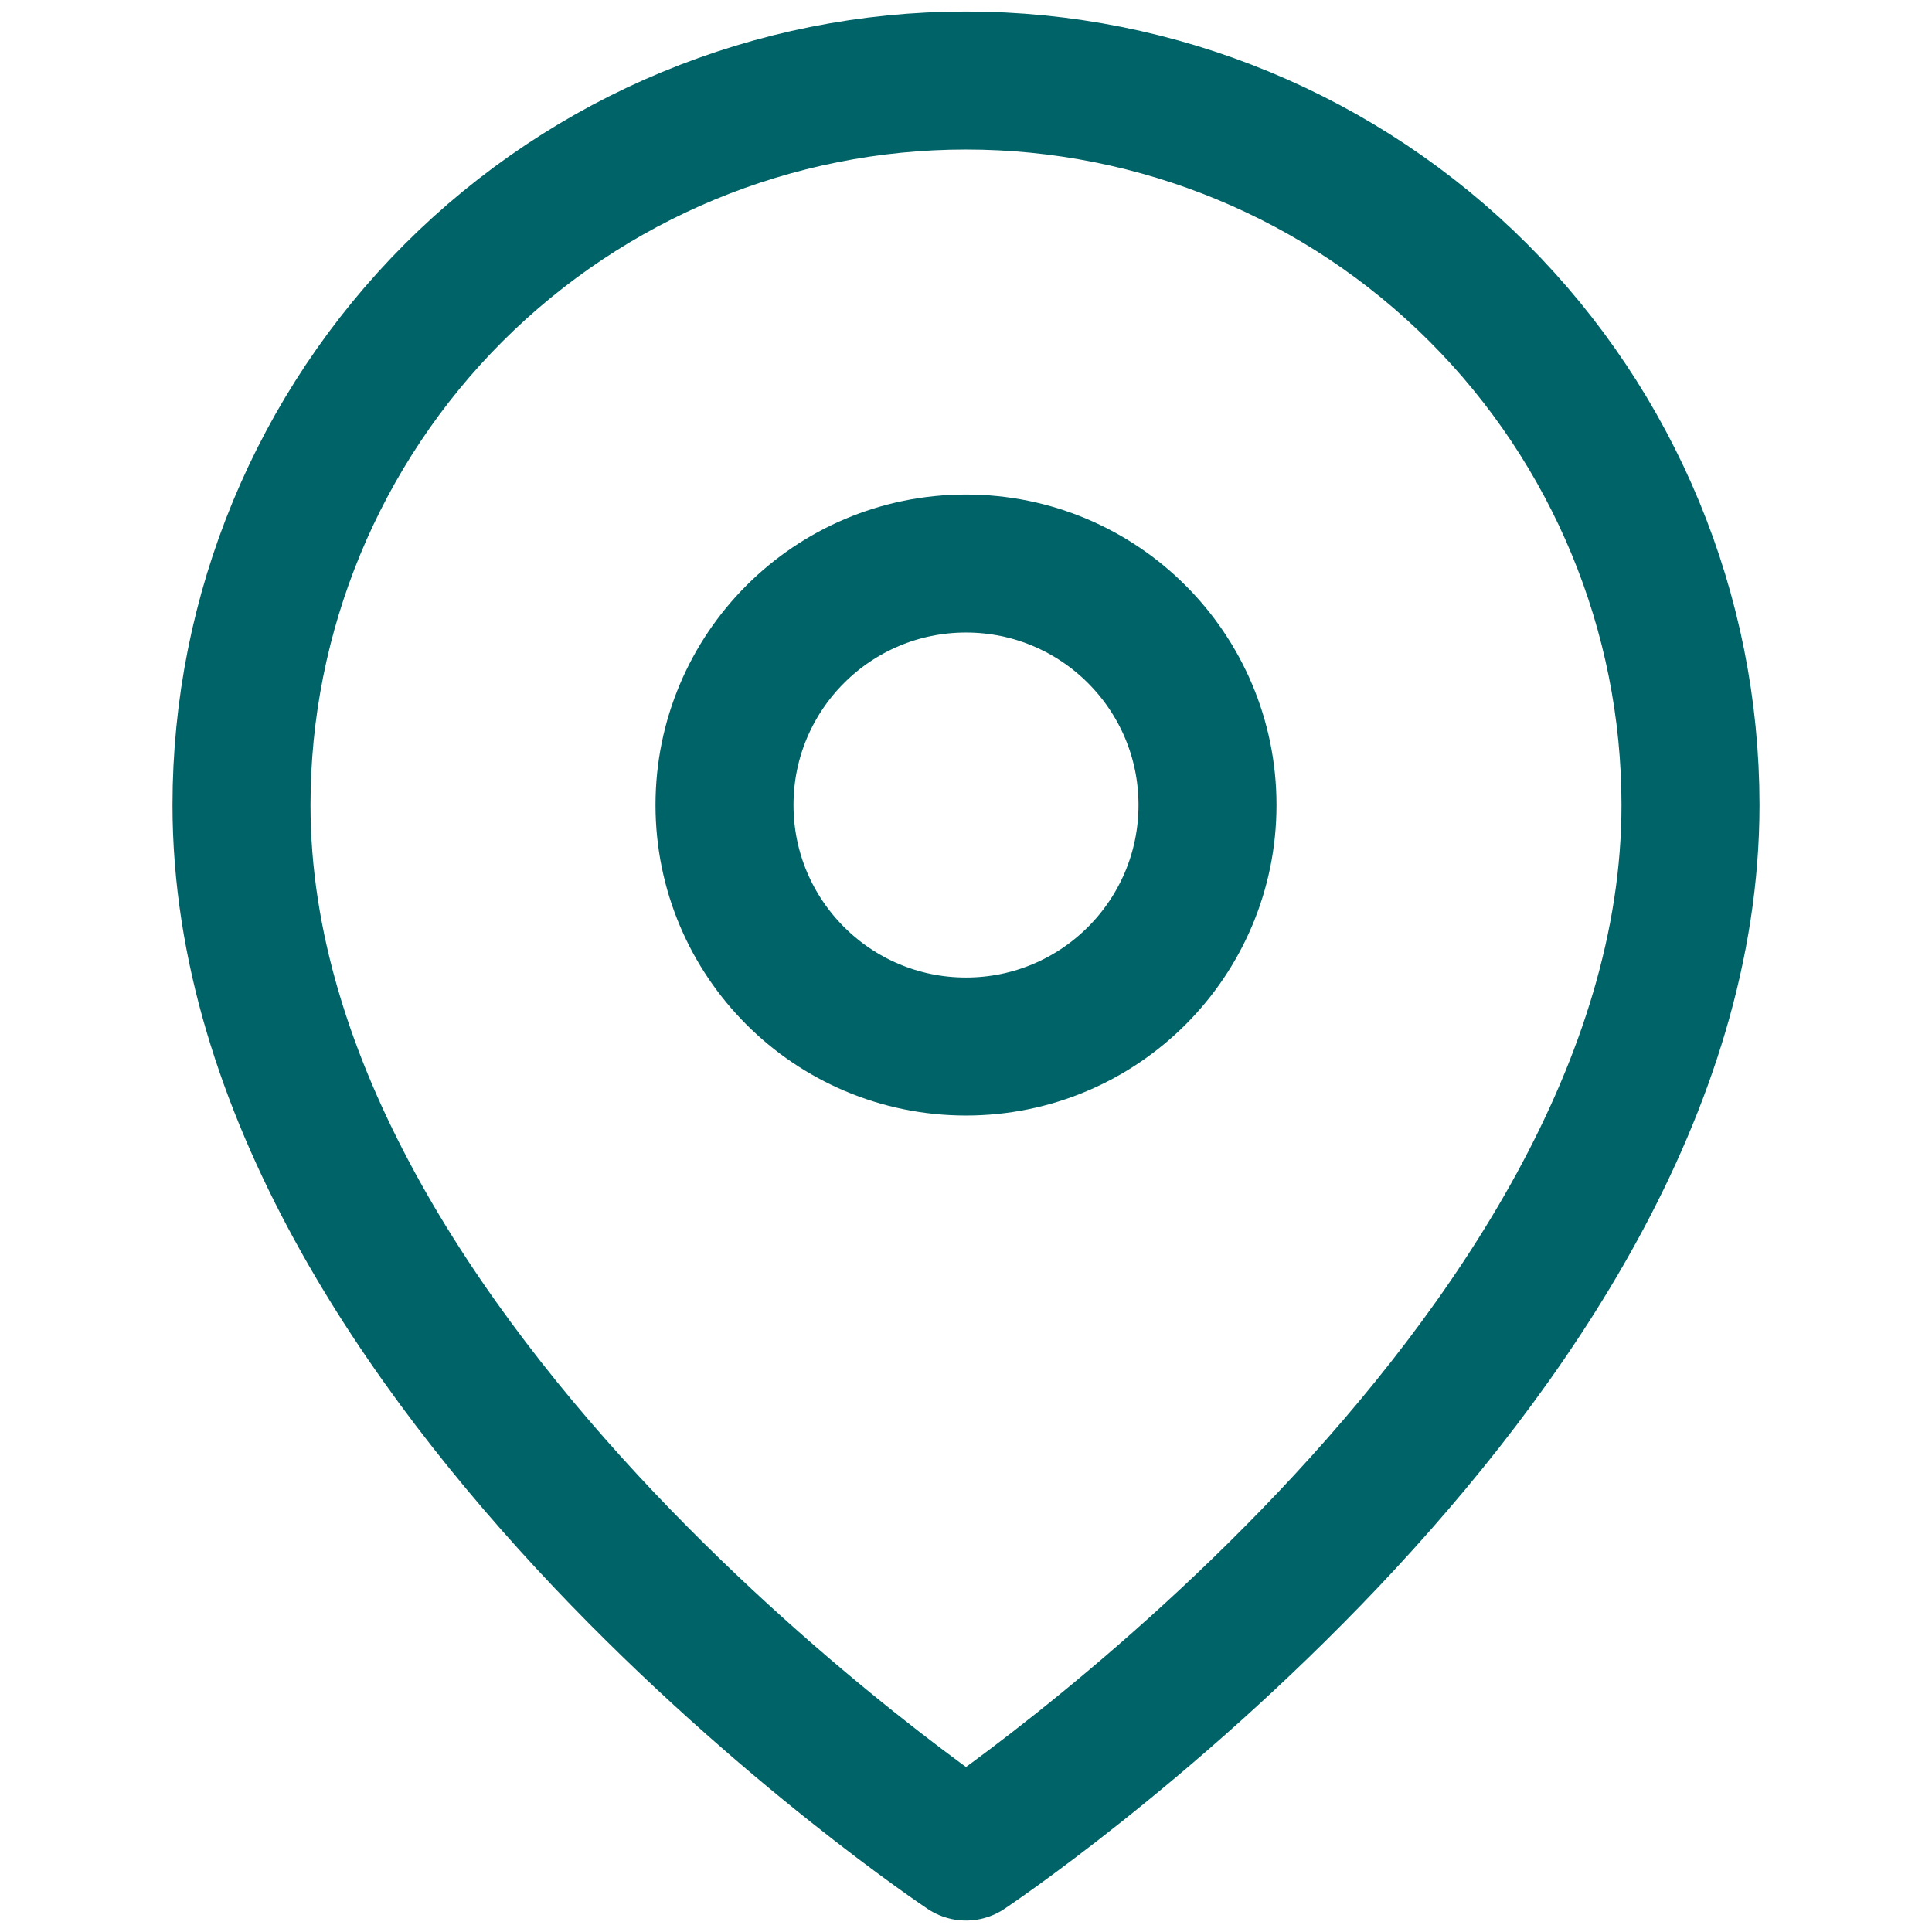
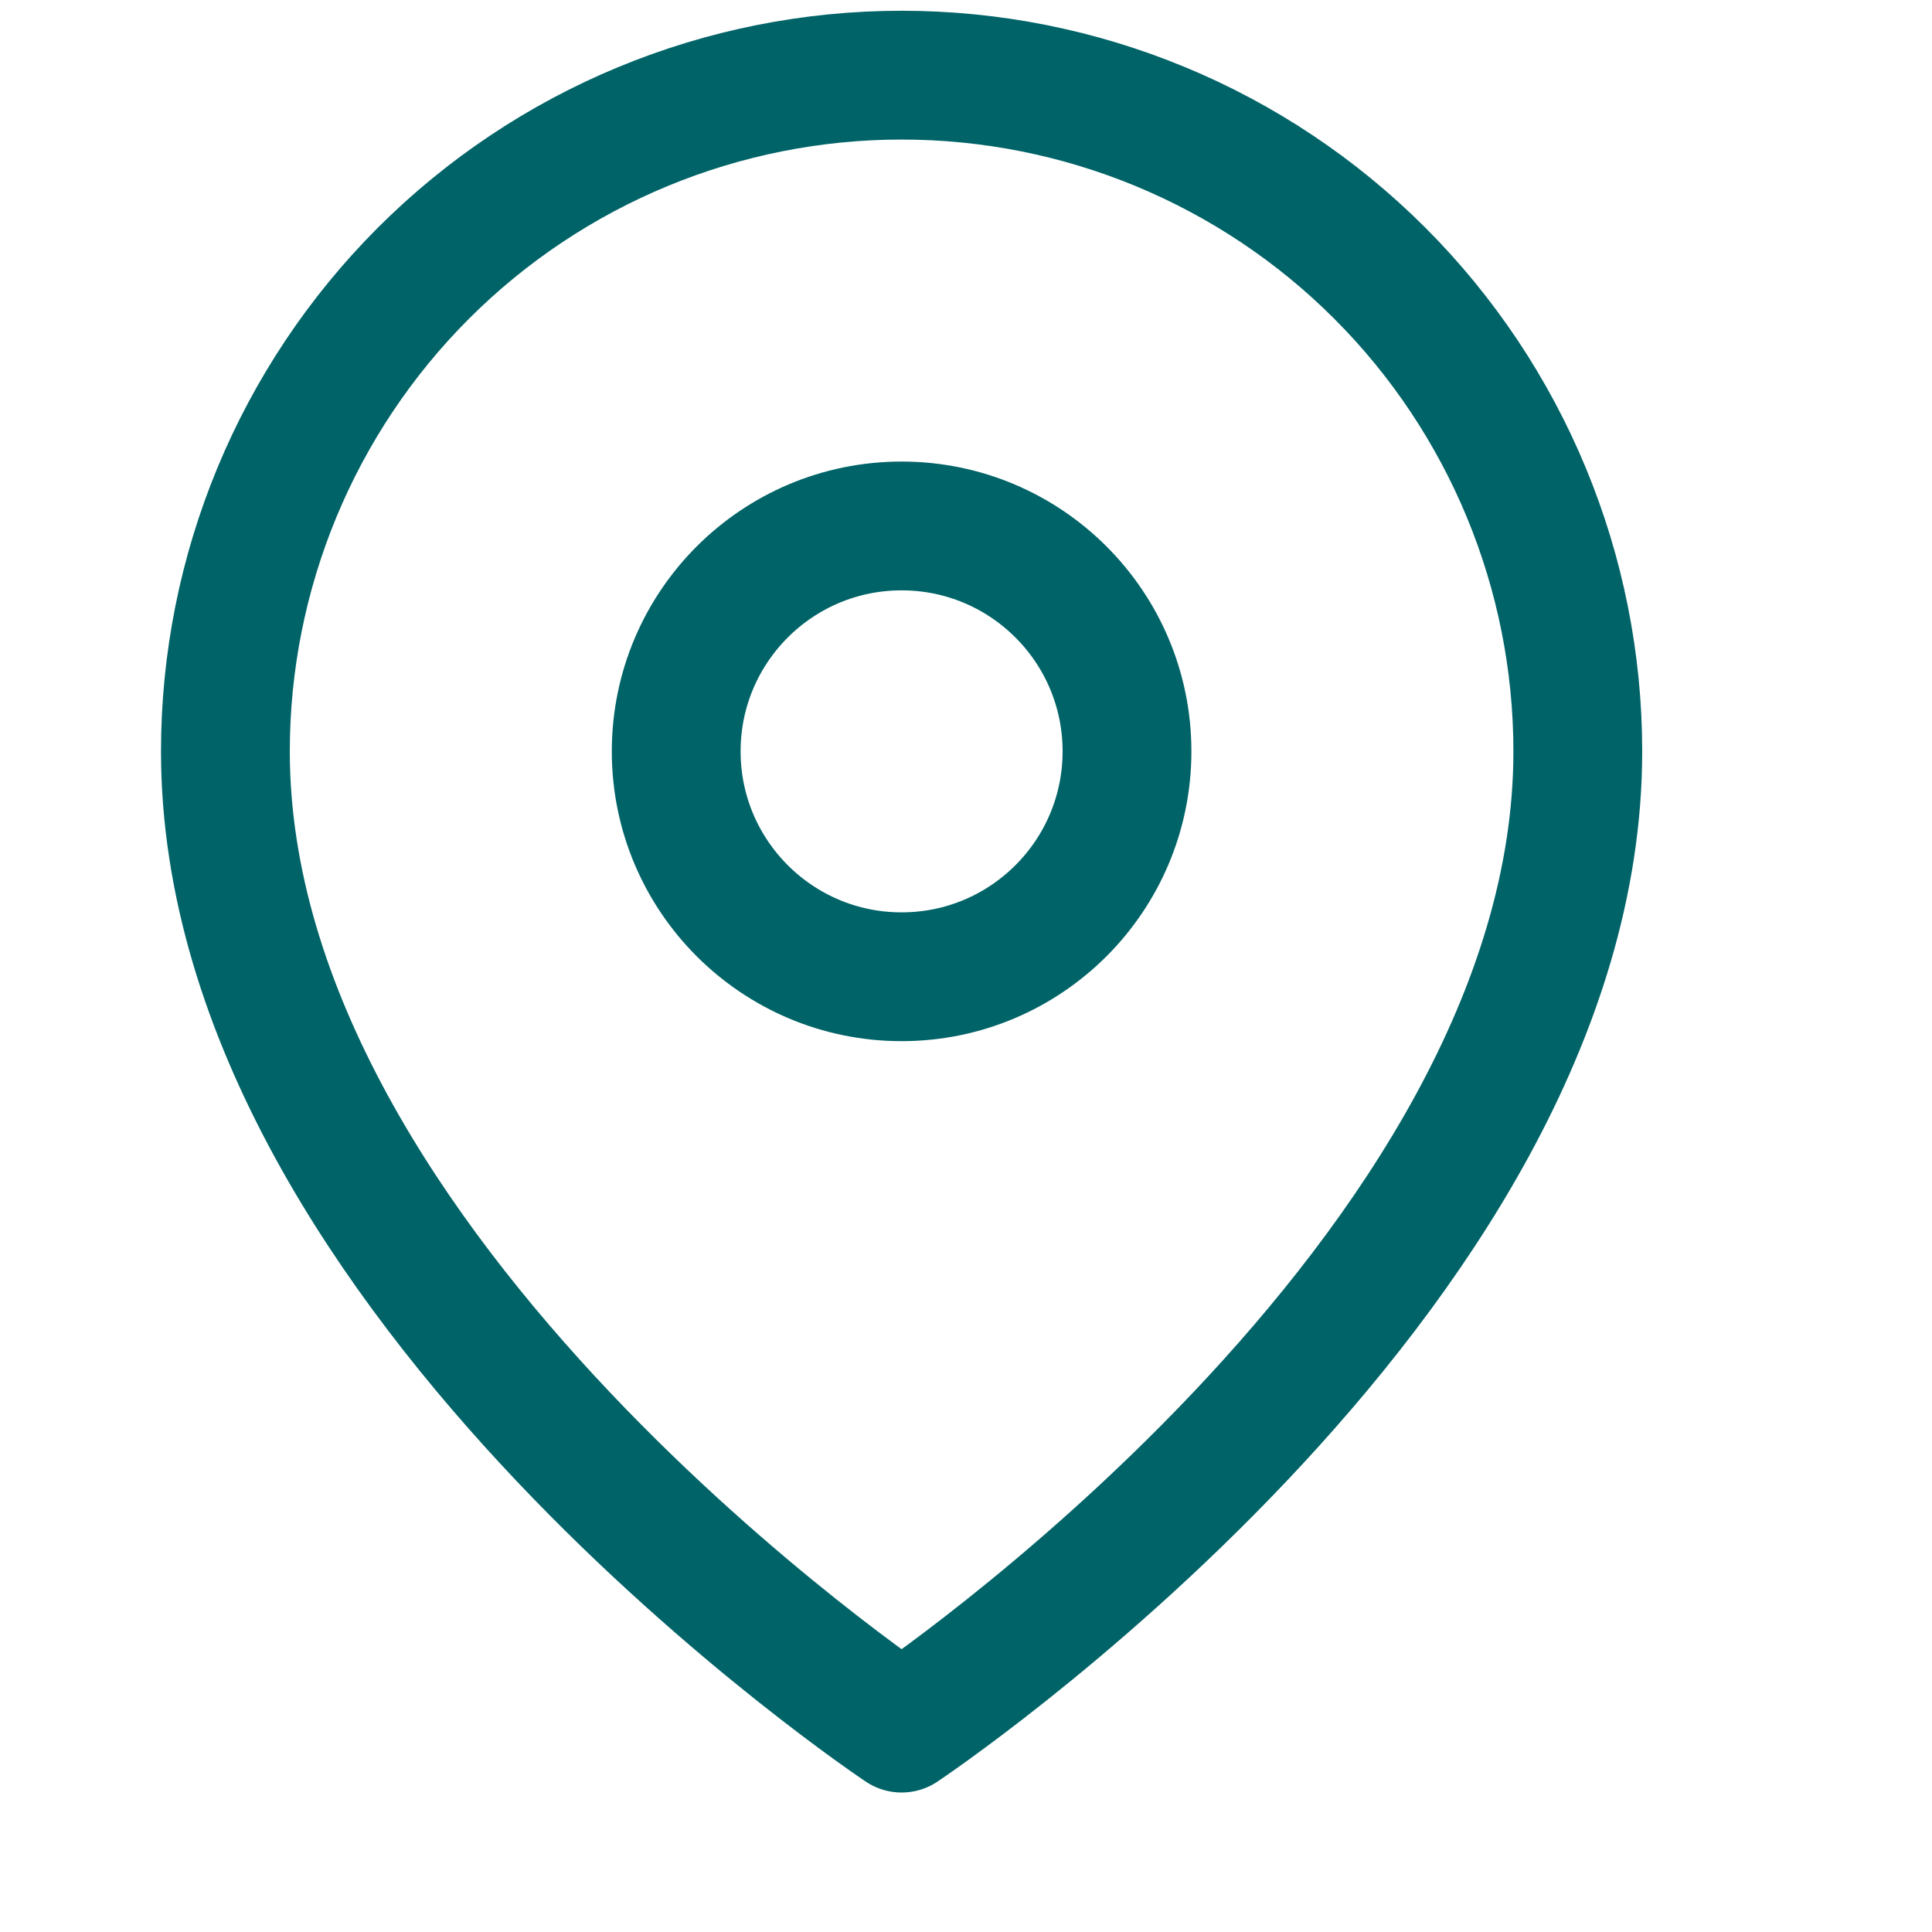
- <svg xmlns="http://www.w3.org/2000/svg" width="28" height="28" viewBox="0 0 28 28" fill="none">
+ <svg xmlns="http://www.w3.org/2000/svg" width="28" height="28" viewBox="0 0 30 30" fill="none">
  <path d="M24.5 11.667C24.5 19.834 14 26.834 14 26.834C14 26.834 3.5 19.834 3.5 11.667C3.5 8.882 4.606 6.212 6.575 4.242C8.545 2.273 11.215 1.167 14 1.167C16.785 1.167 19.456 2.273 21.425 4.242C23.394 6.212 24.5 8.882 24.5 11.667Z" stroke="#006367" stroke-width="2" stroke-linecap="round" stroke-linejoin="round" />
  <path d="M14 15.167C15.933 15.167 17.5 13.6 17.5 11.667C17.5 9.734 15.933 8.167 14 8.167C12.067 8.167 10.5 9.734 10.5 11.667C10.5 13.6 12.067 15.167 14 15.167Z" stroke="#006367" stroke-width="2" stroke-linecap="round" stroke-linejoin="round" />
</svg>
